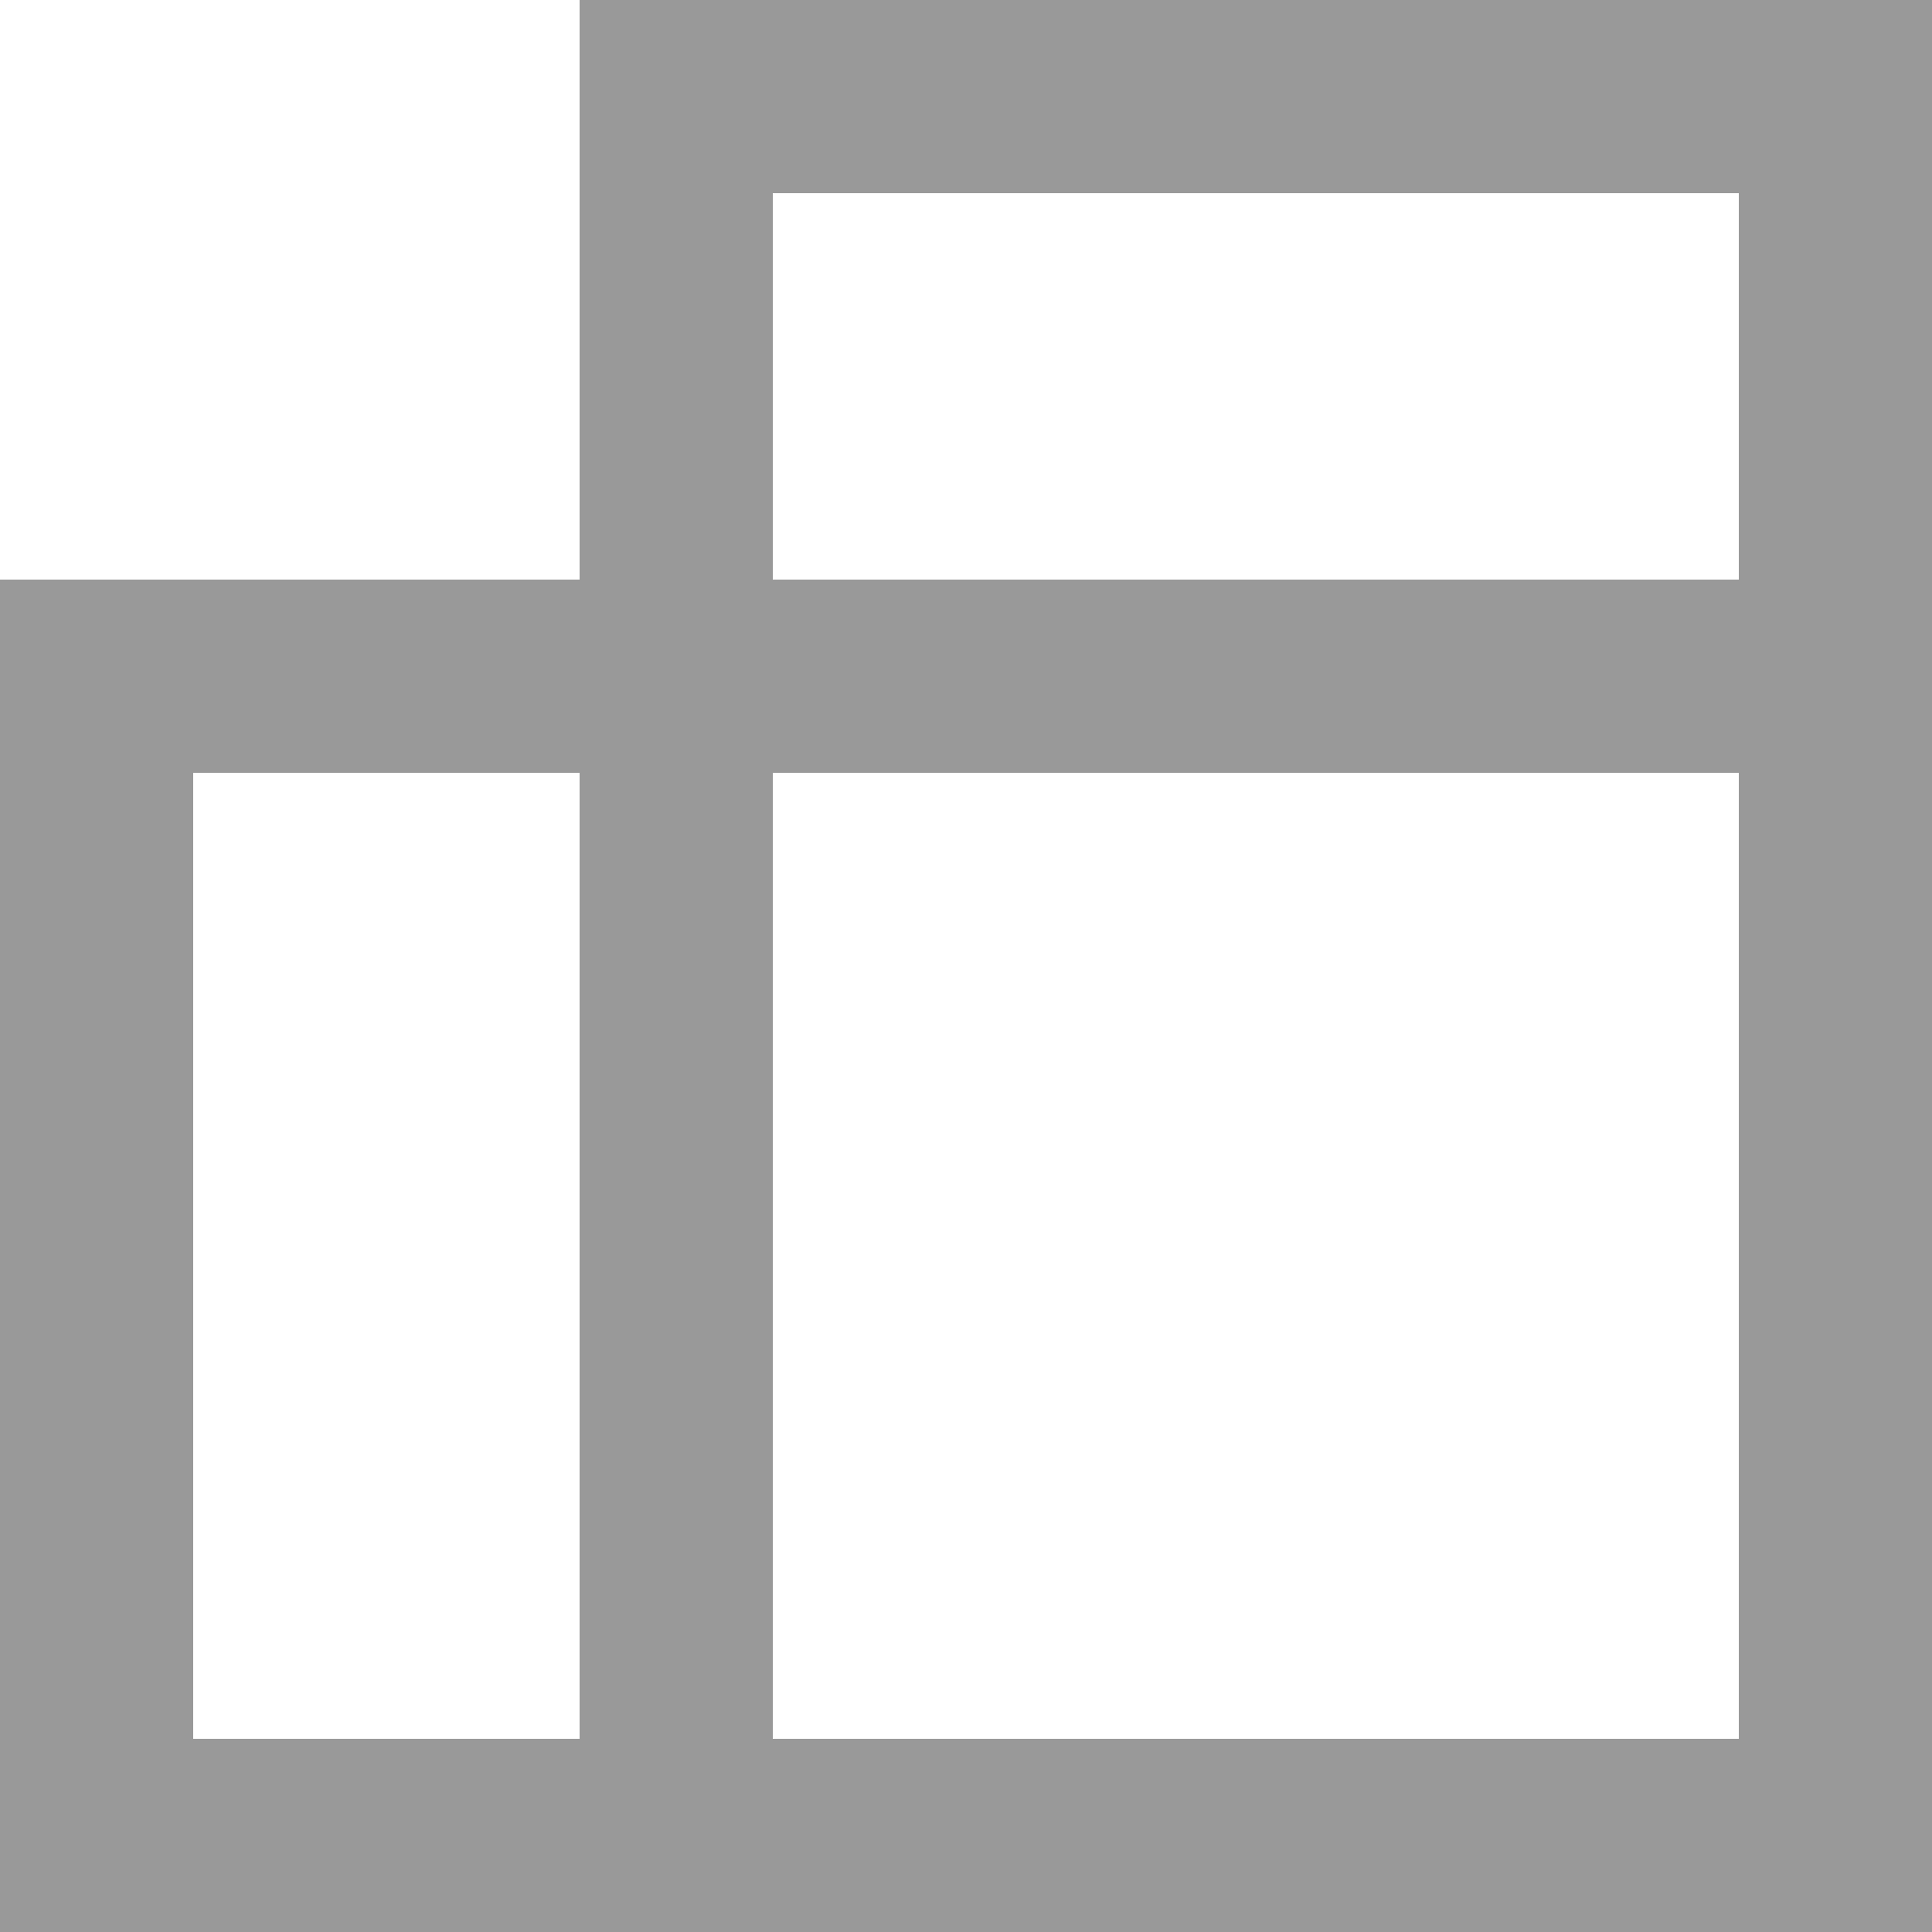
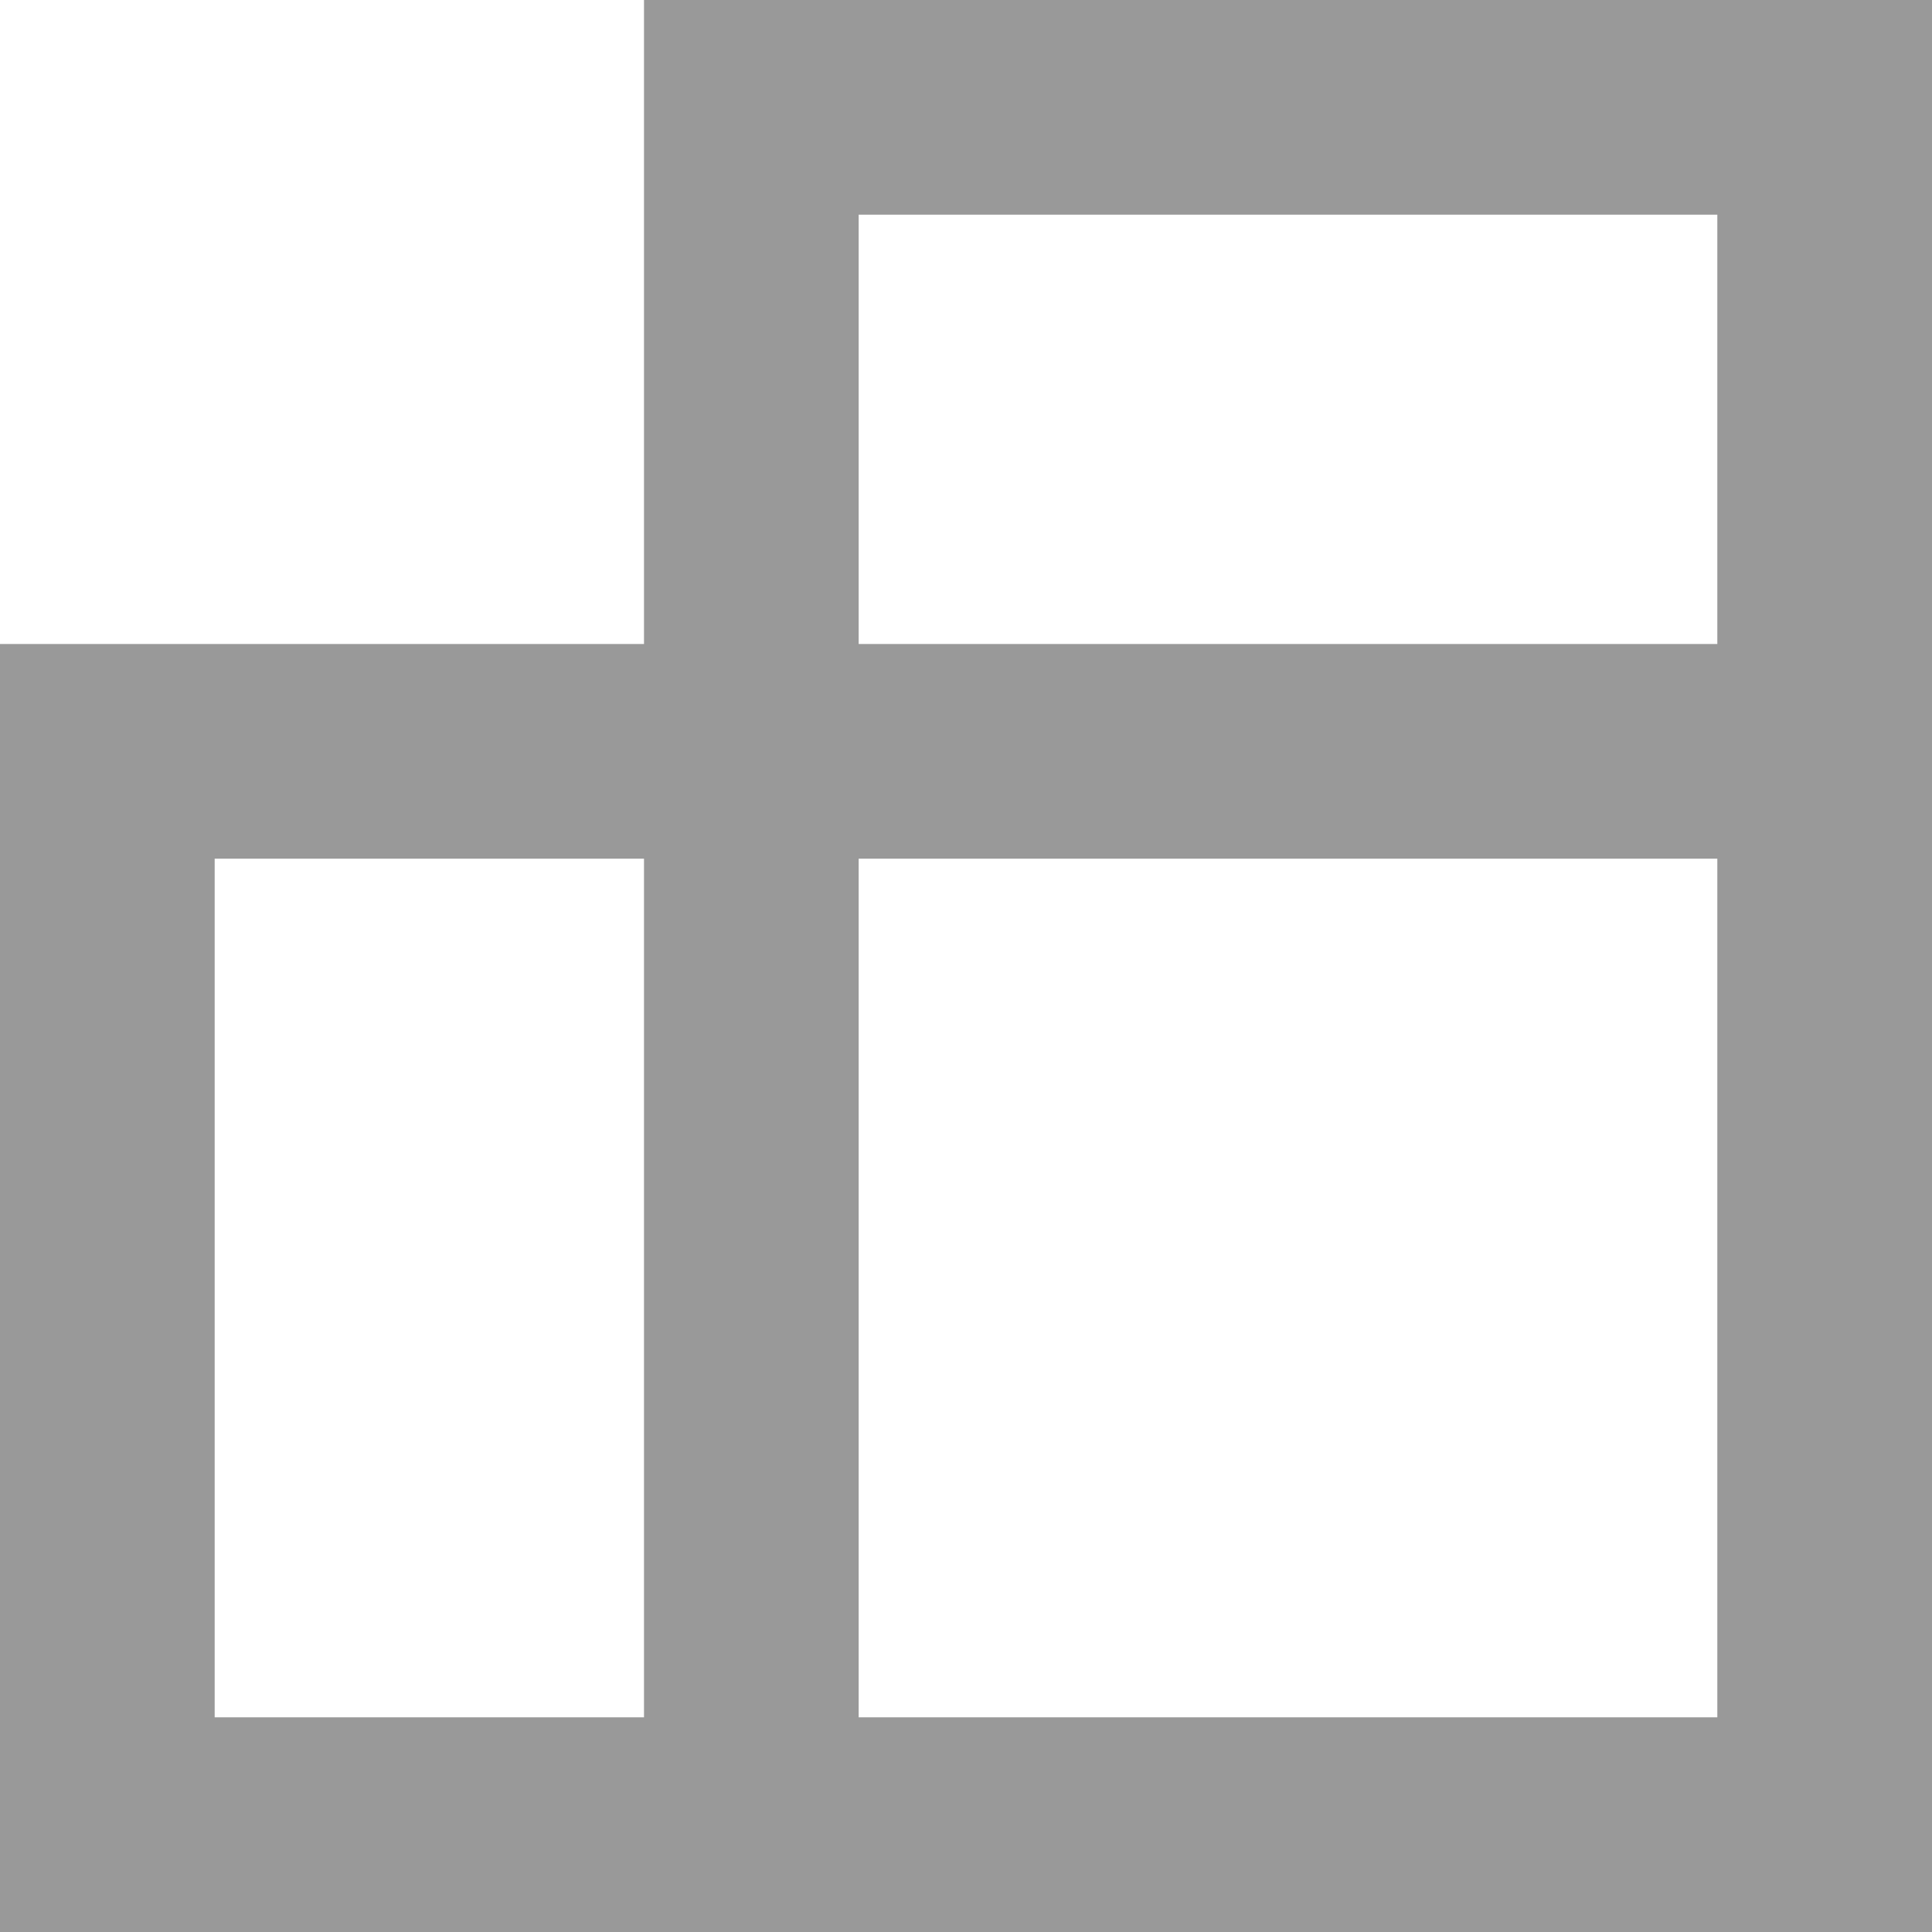
- <svg xmlns="http://www.w3.org/2000/svg" xmlns:xlink="http://www.w3.org/1999/xlink" width="10" height="10" viewBox="0 0 10 10" version="1.1">
+ <svg xmlns="http://www.w3.org/2000/svg" xmlns:xlink="http://www.w3.org/1999/xlink" width="9" height="9" viewBox="0 0 9 9" version="1.1">
  <g id="Canvas" transform="translate(-1328 -152)">
    <g id="grid">
      <g id="Vector 11">
        <use xlink:href="#path0_stroke" transform="translate(1328.5 152.5)" fill="#999999" />
      </g>
    </g>
  </g>
  <defs>
-     <path id="path0_stroke" d="M 3 0L 3 -0.5L 2.5 -0.5L 2.5 0L 3 0ZM 9 0L 9.5 0L 9.5 -0.5L 9 -0.5L 9 0ZM 9 9L 9 9.5L 9.5 9.5L 9.5 9L 9 9ZM 0 9L -0.5 9L -0.5 9.5L 0 9.5L 0 9ZM 0 3L 0 2.5L -0.5 2.5L -0.5 3L 0 3ZM 3 0.5L 9 0.5L 9 -0.5L 3 -0.5L 3 0.5ZM 8.5 0L 8.5 3L 9.5 3L 9.5 0L 8.5 0ZM 8.5 3L 8.5 9L 9.5 9L 9.5 3L 8.5 3ZM 9 8.5L 3 8.5L 3 9.5L 9 9.5L 9 8.5ZM 3 8.5L 0 8.5L 0 9.5L 3 9.5L 3 8.5ZM 0.5 9L 0.5 3L -0.5 3L -0.5 9L 0.5 9ZM 0 3.5L 9 3.5L 9 2.5L 0 2.5L 0 3.5ZM 2.5 0L 2.5 9L 3.5 9L 3.5 0L 2.5 0Z" />
+     <path id="path0_stroke" d="M 3 0L 3 -0.5L 2.5 -0.5L 2.5 0L 3 0ZM 8 0L 8.5 0L 8.5 -0.5L 8 -0.5L 8 0ZM 8 8L 8 8.5L 8.5 8.5L 8.5 8L 8 8ZM 0 8L -0.5 8L -0.5 8.5L 0 8.5L 0 8ZM 0 3L 0 2.5L -0.5 2.5L -0.5 3L 0 3ZM 3 0.5L 8 0.5L 8 -0.5L 3 -0.5L 3 0.5ZM 7.5 0L 7.5 3L 8.5 3L 8.5 0L 7.5 0ZM 7.5 3L 7.5 8L 8.5 8L 8.5 3L 7.5 3ZM 8 7.5L 3 7.5L 3 8.5L 8 8.5L 8 7.5ZM 3 7.5L 0 7.5L 0 8.5L 3 8.5L 3 7.5ZM 0.5 8L 0.5 3L -0.5 3L -0.5 8L 0.5 8ZM 0 3.5L 8 3.5L 8 2.5L 0 2.5L 0 3.5ZM 2.5 0L 2.5 8L 3.5 8L 3.5 0L 2.5 0Z" />
  </defs>
</svg>
